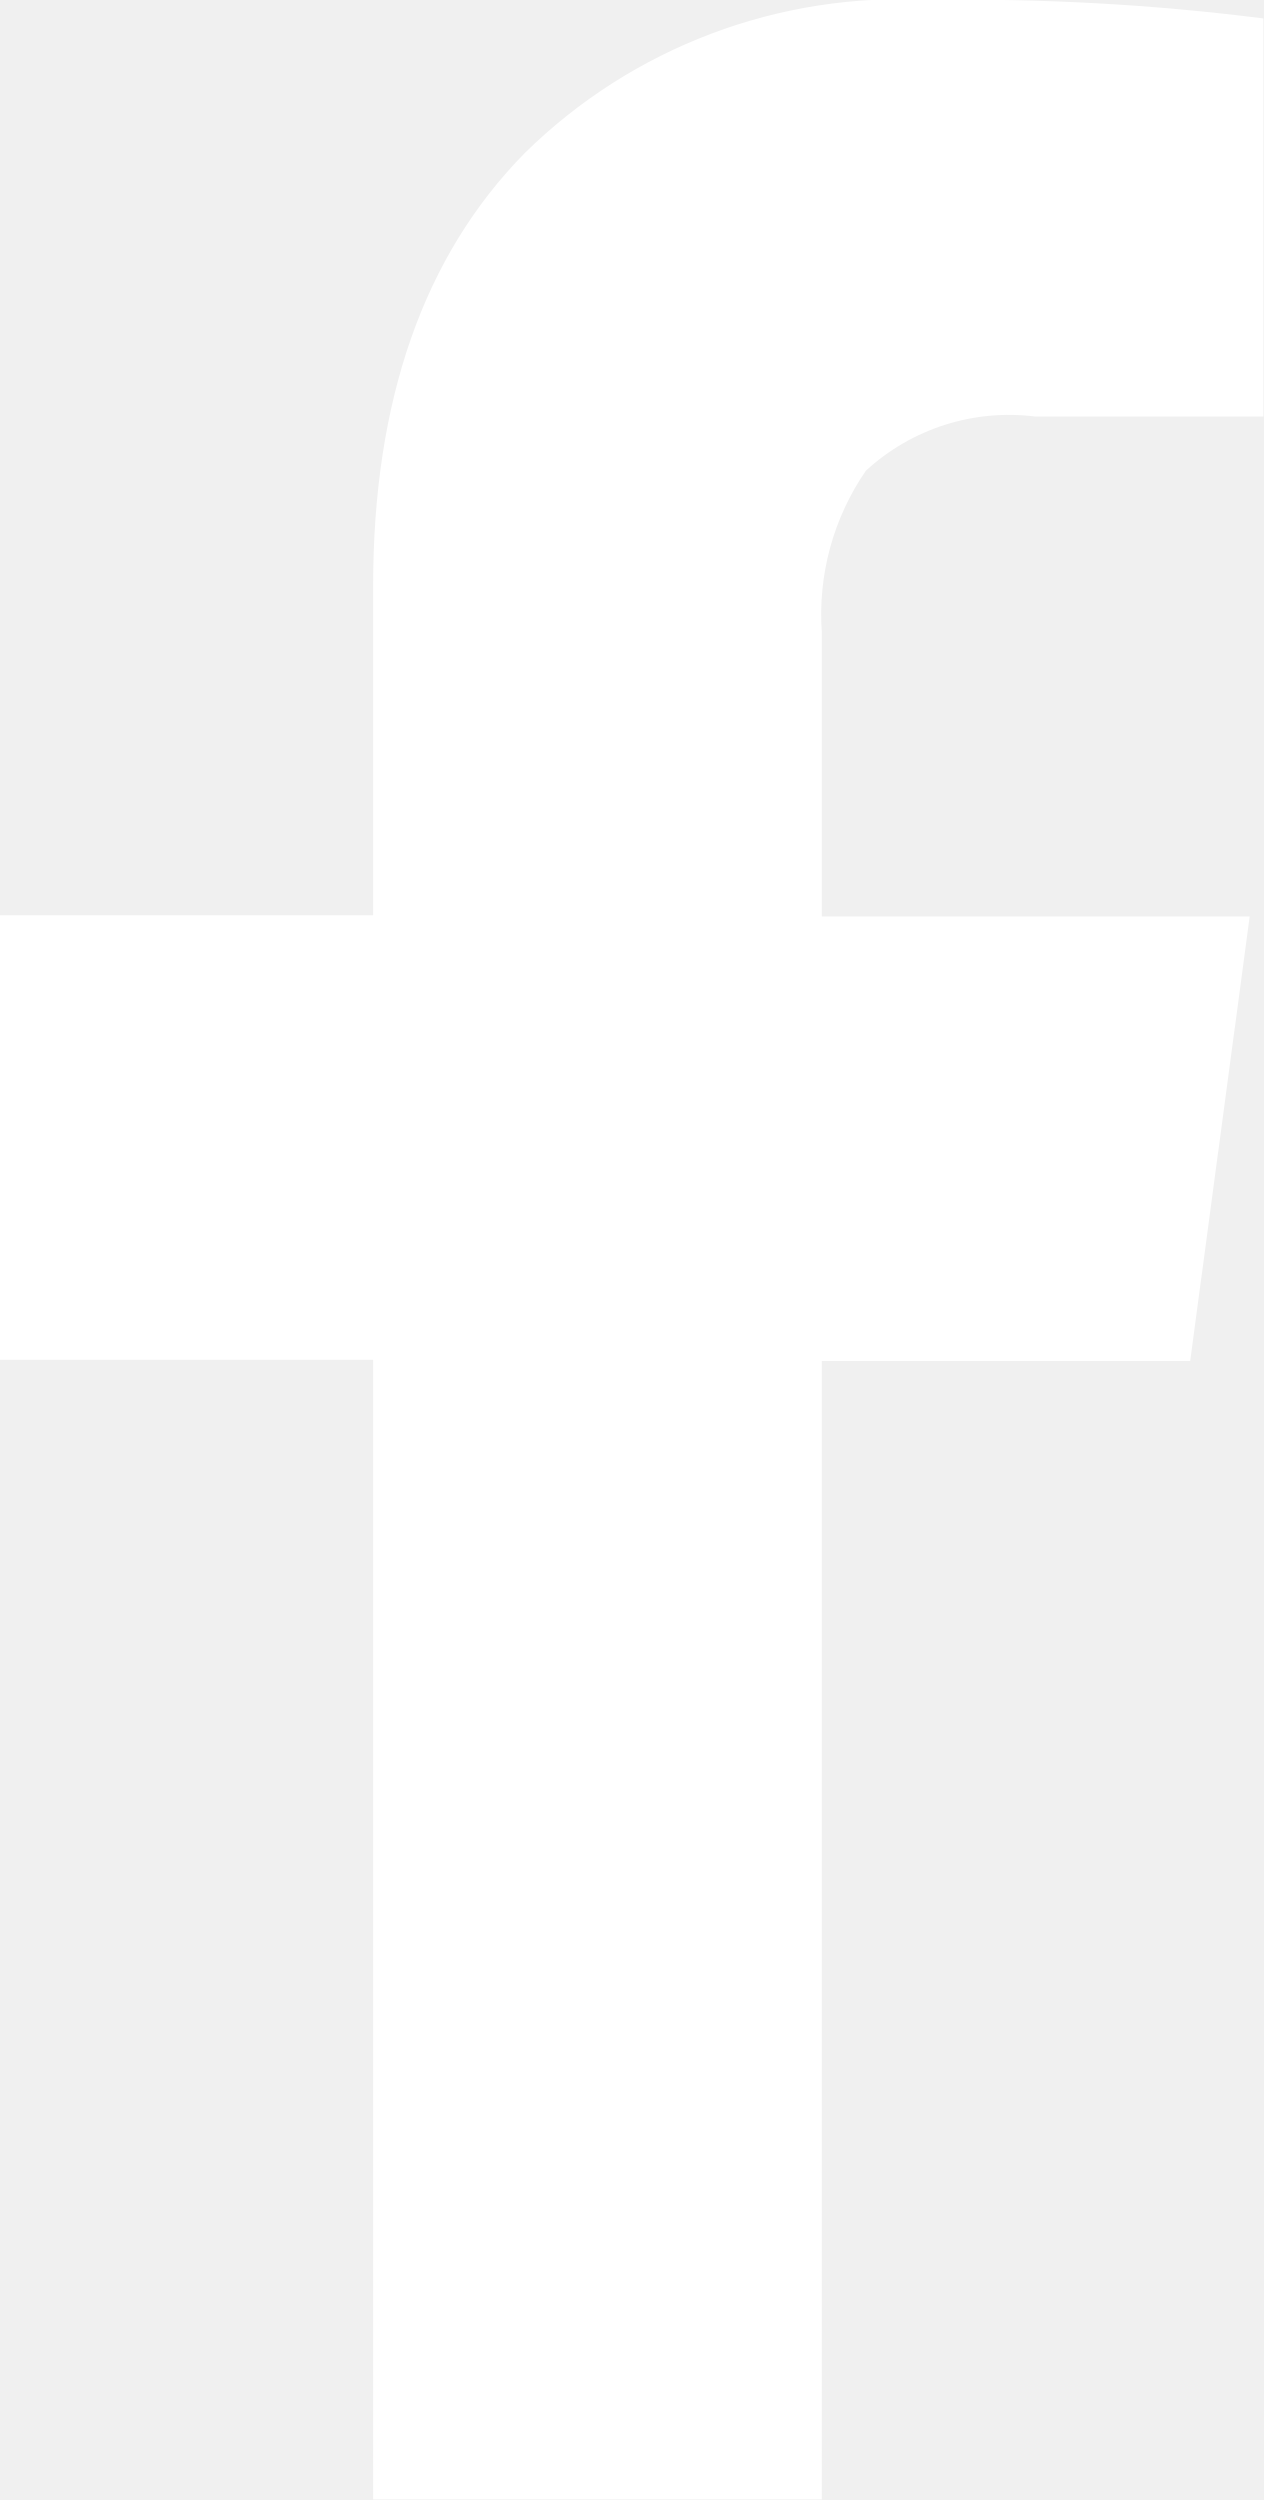
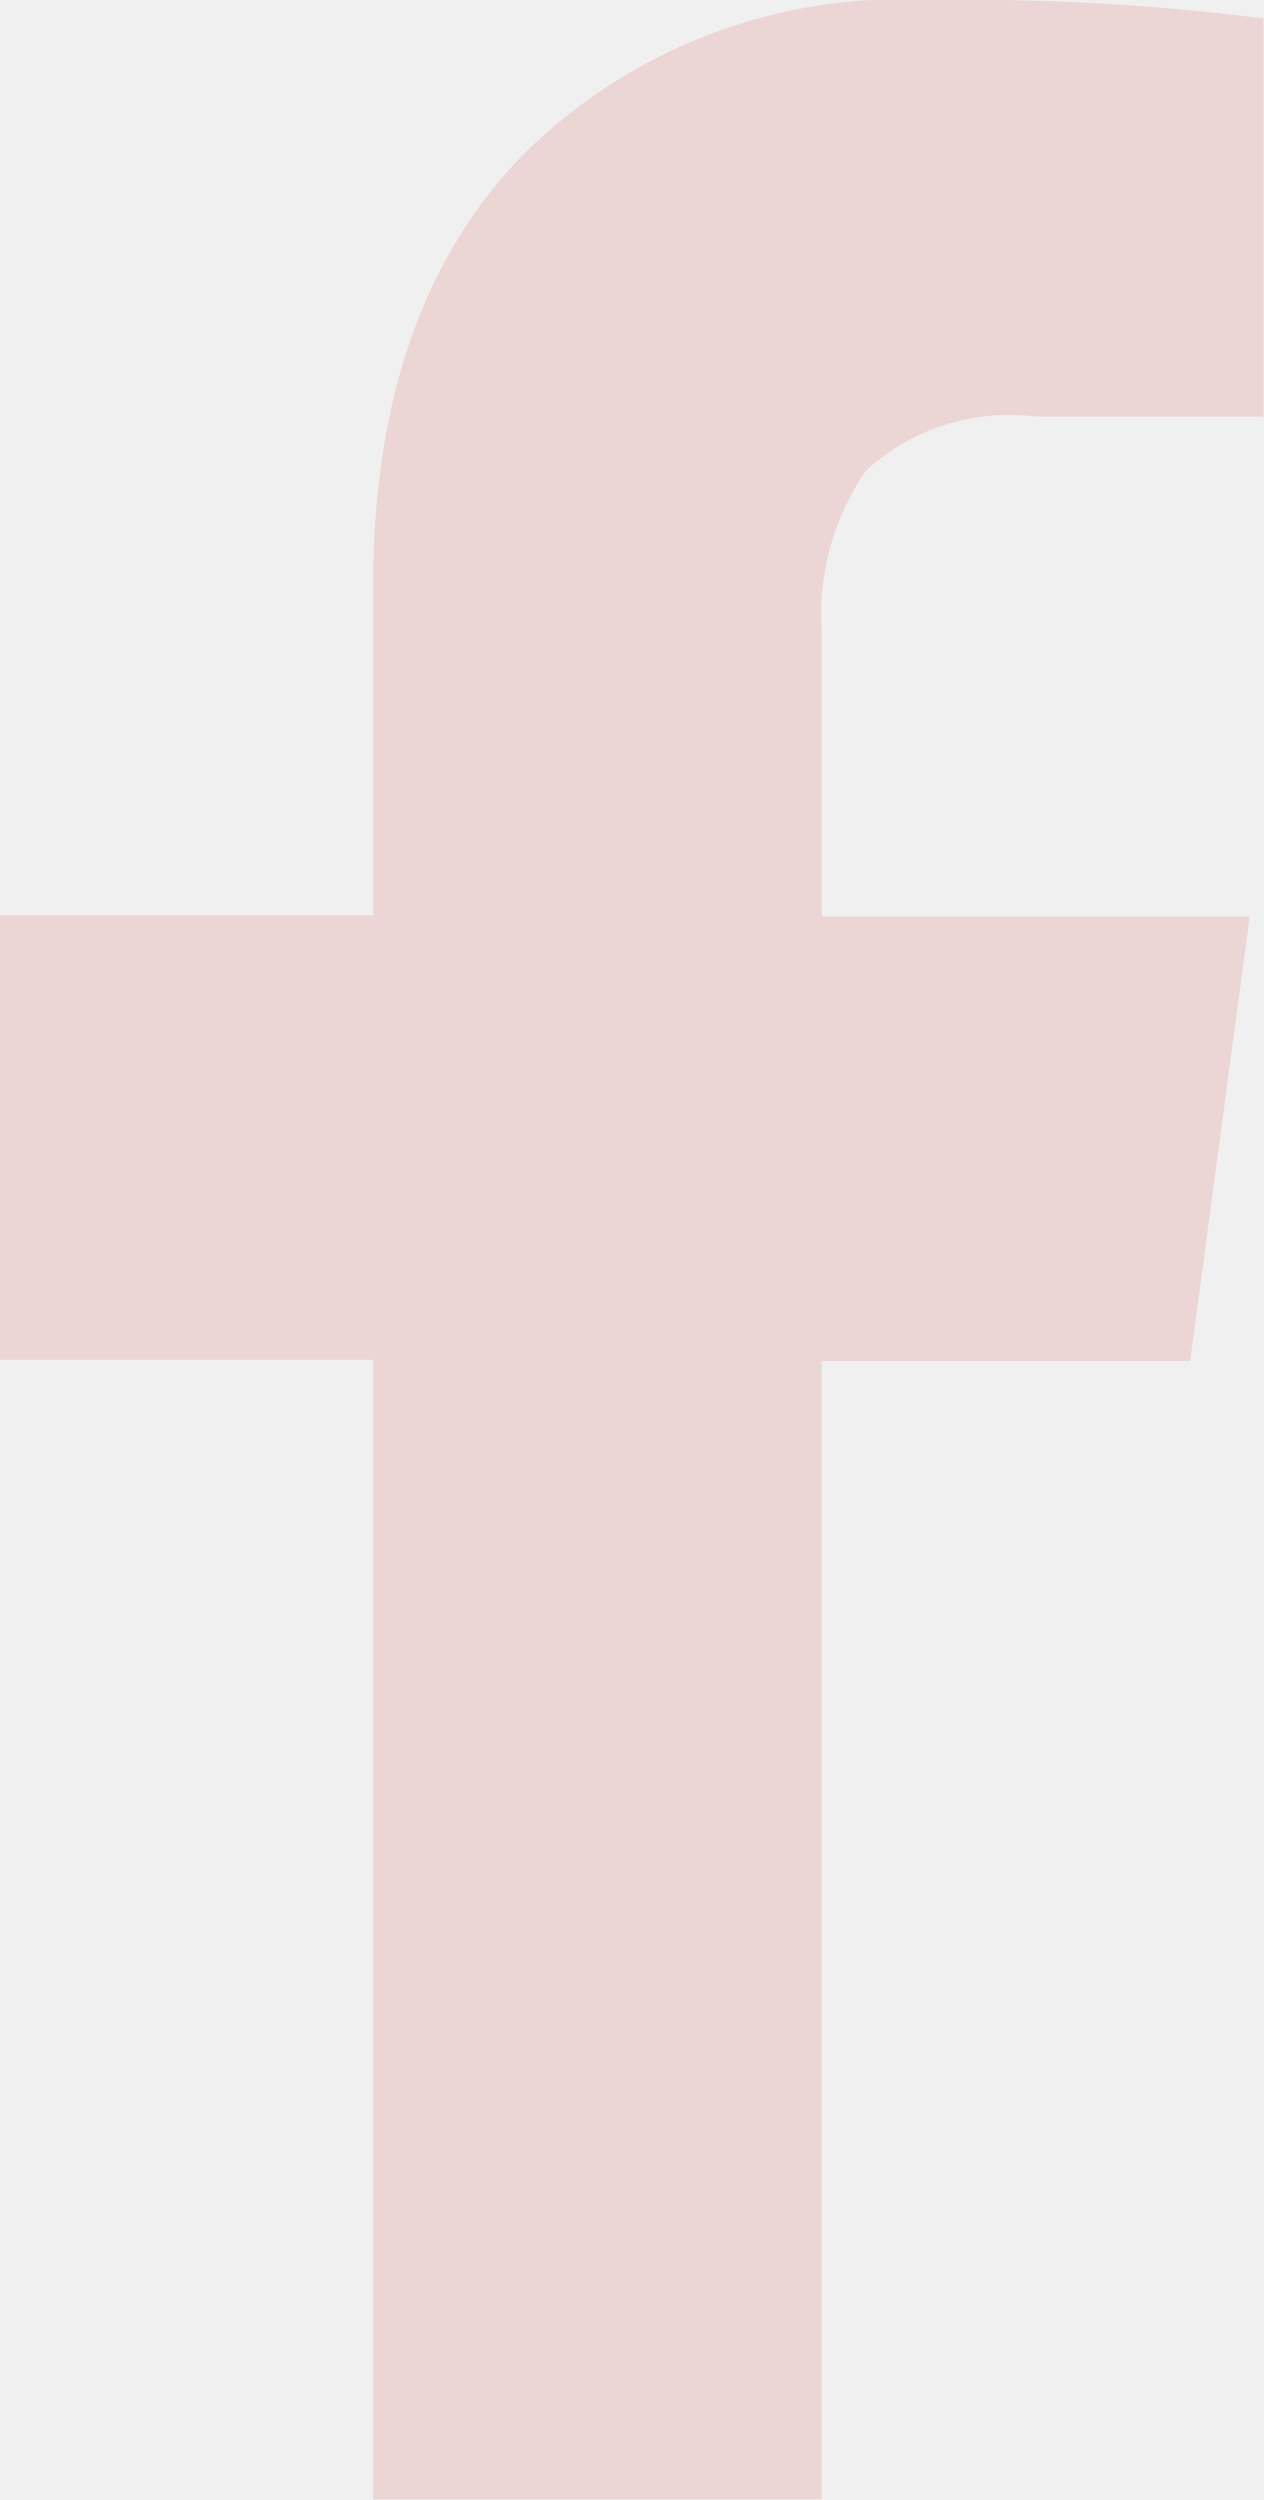
- <svg xmlns="http://www.w3.org/2000/svg" id="Layer_1" data-name="Layer 1" width="21.23" height="42.01" viewBox="0 0 21.23 42.01">
-   <defs>
-     <style>.cls-1{fill:#fff;}</style>
+ <svg xmlns="http://www.w3.org/2000/svg" id="Layer_1" data-name="Layer 1" width="21.23" height="42.01" viewBox="0 0 21.23 42.01" version="1.1">
+   <defs id="defs29423">
+     <style id="style29421">.cls-1{fill:#fff;}</style>
  </defs>
-   <path class="cls-1" d="M21.23,0.31V7H17.4a3.55,3.55,0,0,0-2.85.91,4.26,4.26,0,0,0-.74,2.72v4.77H21l-1,7.47H13.81V42H6.27V22.85H0V15.38H6.27V9.85q0-4.69,2.55-7.28A9,9,0,0,1,15.63,0,39.57,39.57,0,0,1,21.23.31Z" />
+   <path class="cls-1" d="M21.23,0.31V7H17.4a3.55,3.55,0,0,0-2.85.91,4.26,4.26,0,0,0-.74,2.72v4.77H21l-1,7.47H13.81V42H6.27V22.85H0V15.38H6.27V9.85q0-4.69,2.55-7.28A9,9,0,0,1,15.63,0,39.57,39.57,0,0,1,21.23.31Z" id="path29427" style="fill:#ebd6d5;fill-opacity:1" />
</svg>
